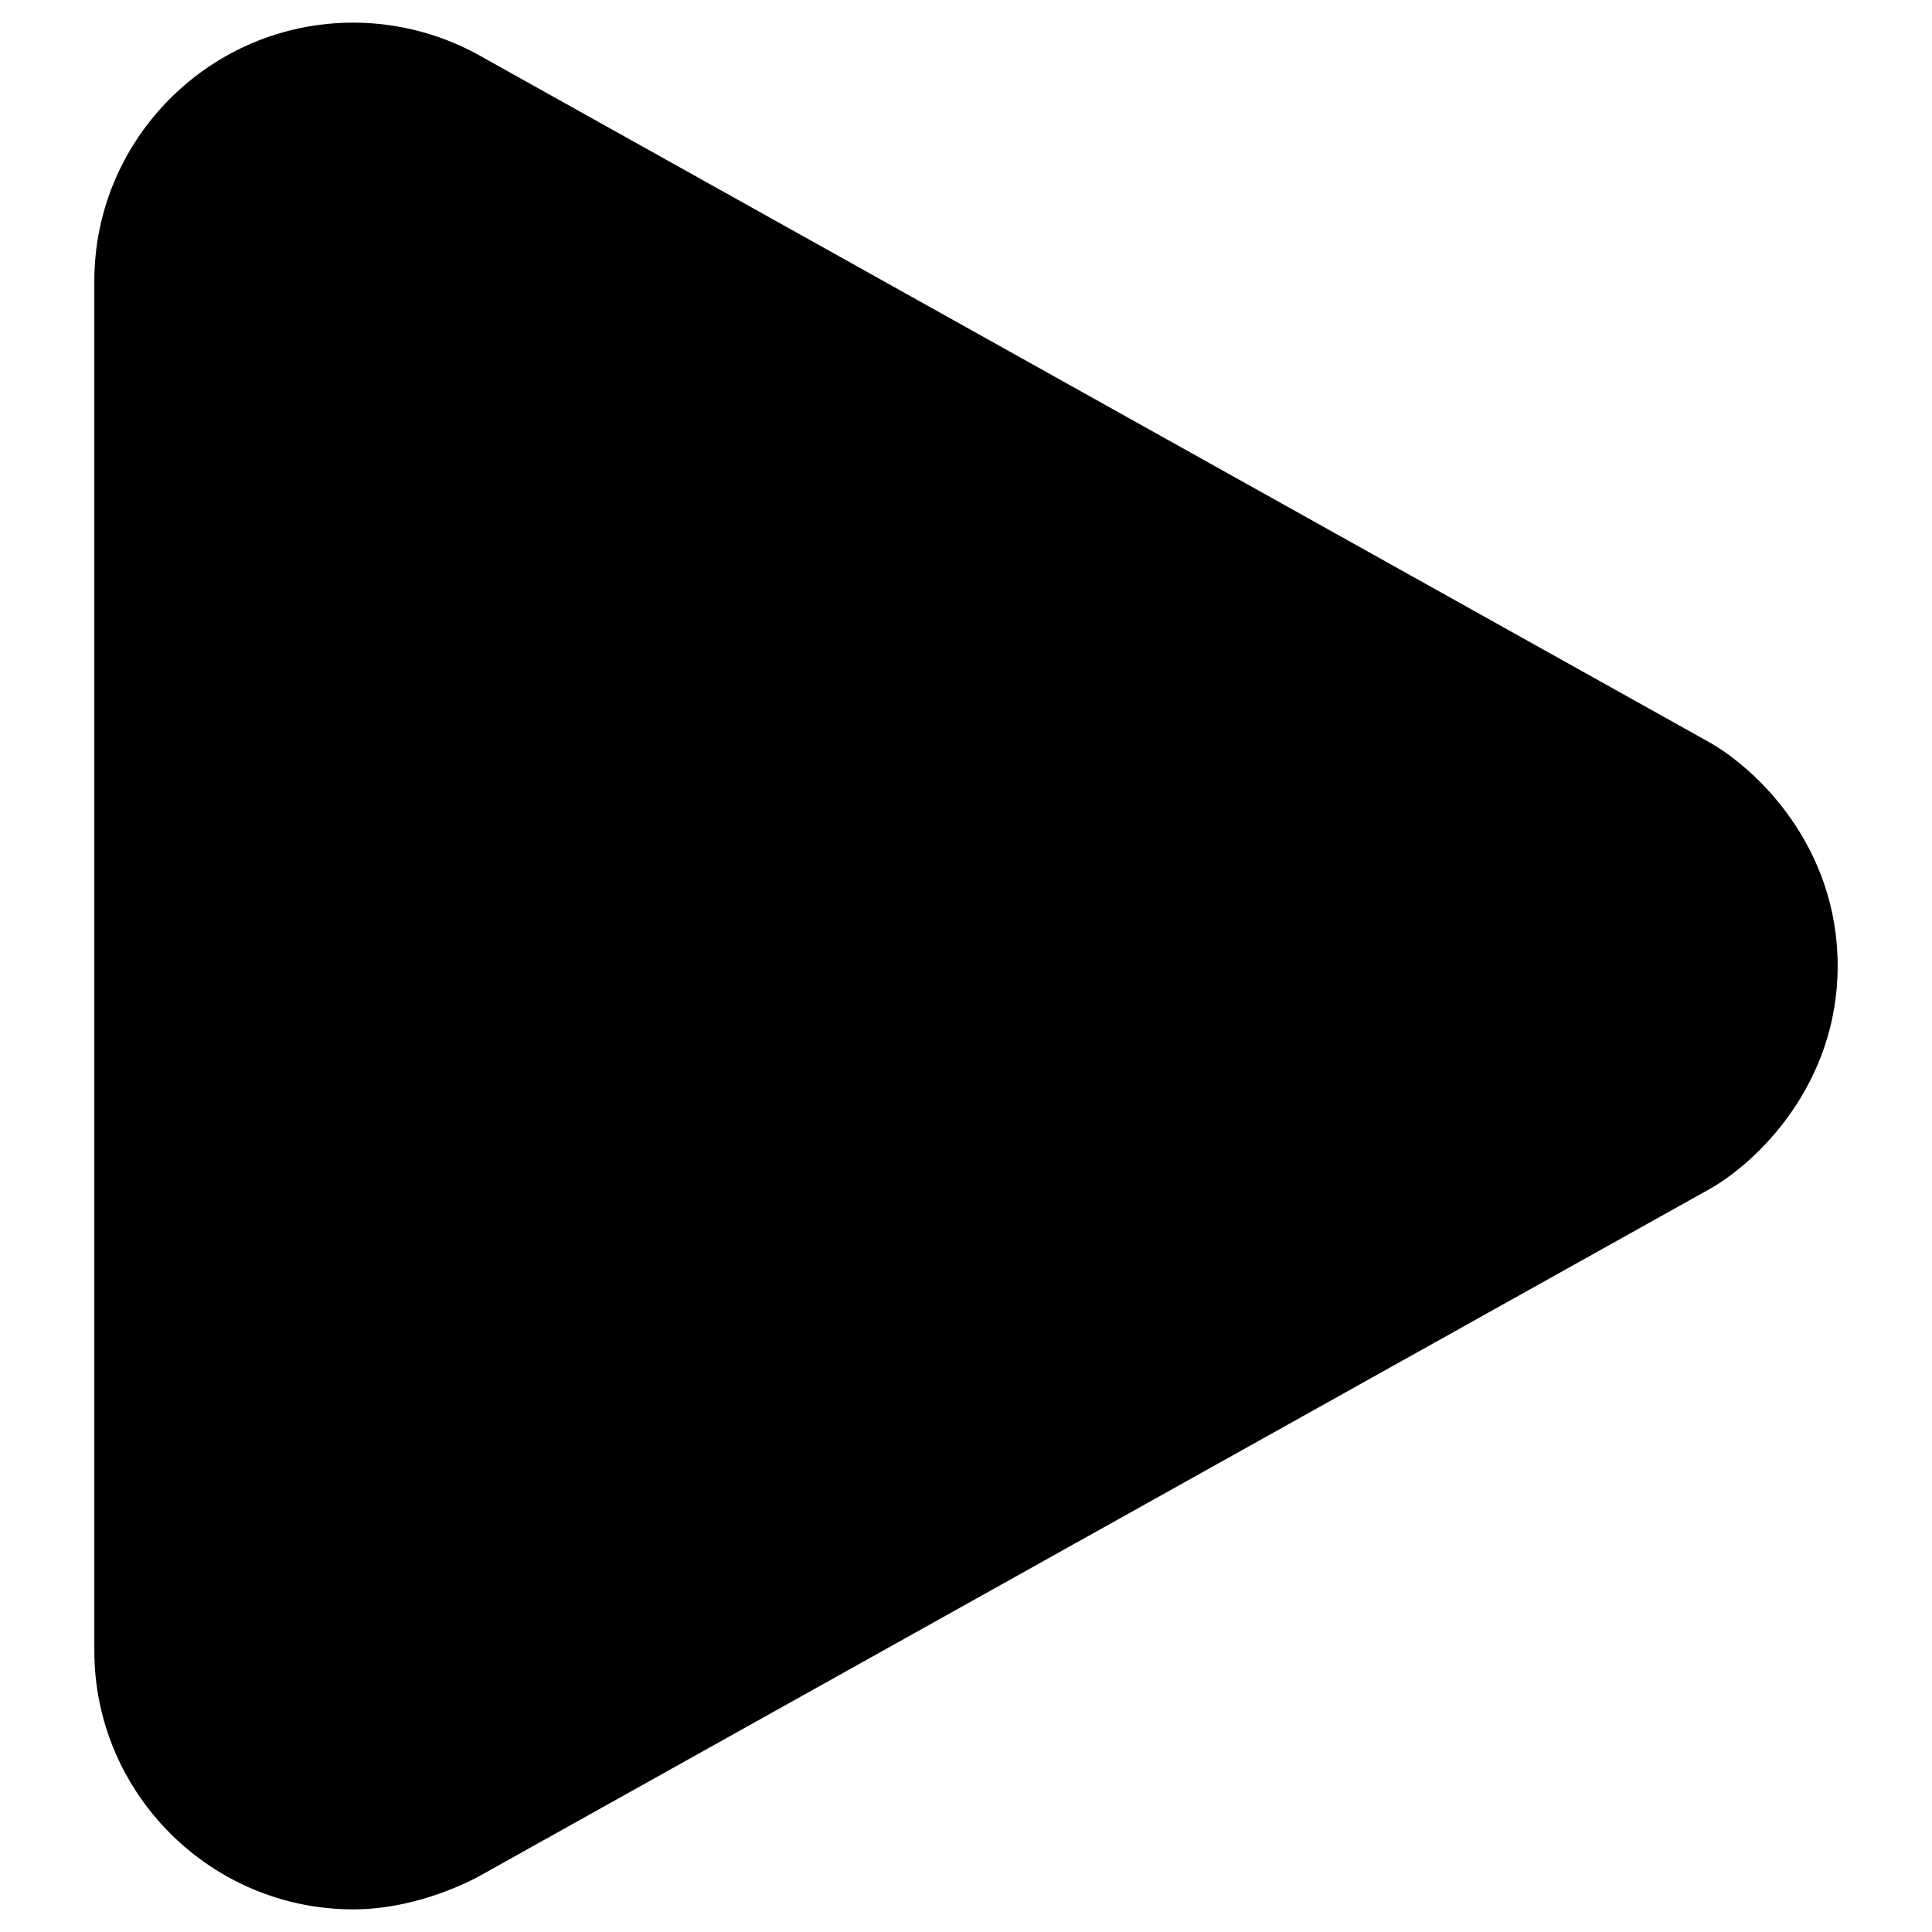
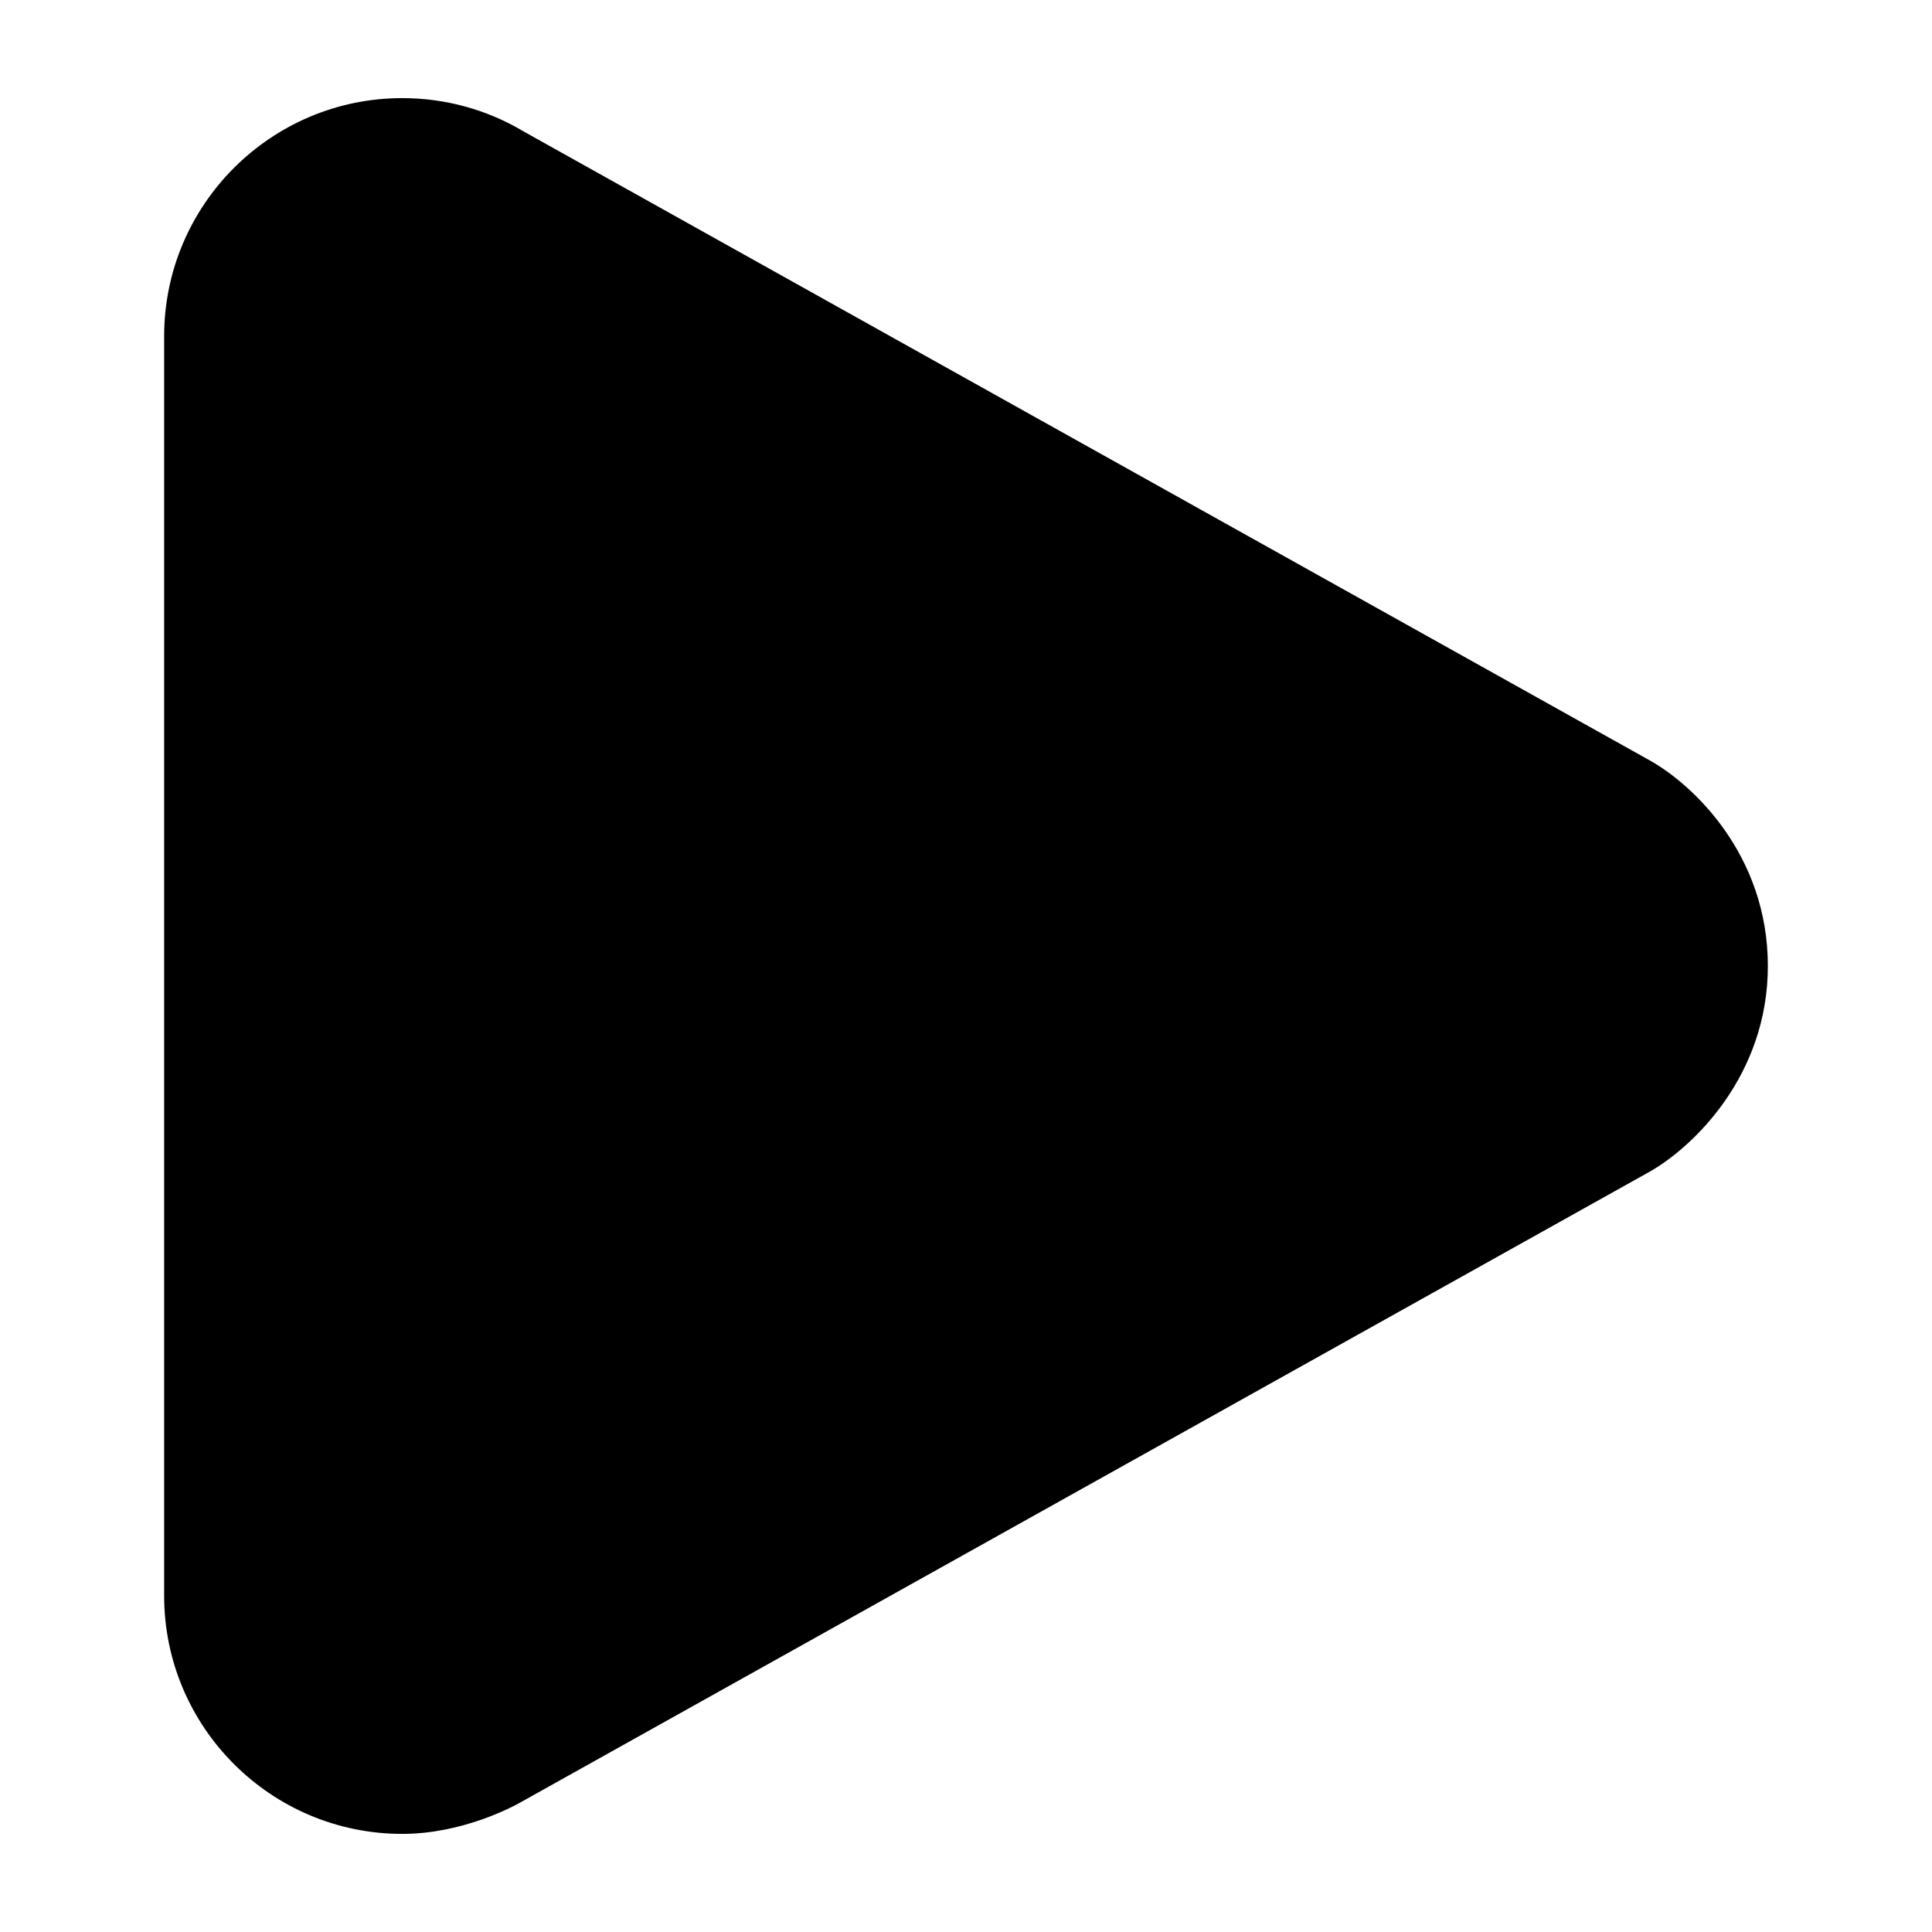
<svg xmlns="http://www.w3.org/2000/svg" version="1.1" x="0px" y="0px" viewBox="0 0 512 512" enable-background="new 0 0 512 512" xml:space="preserve">
  <g id="Layer_1">
    <g>
-       <path d="M93.6,506C55.8,506,25,475.2,25,437.5V74.5C25,36.7,55.8,6,93.6,6c12.3,0,24.3,3.3,34.9,9.5l324.3,181.1    C465.3,203.6,487,224,487,256c0,31.5-21.4,52.1-34.1,59.2l-325,181.5C125.3,498.2,110.8,506,93.6,506z" />
+       <path d="M106.6,486c-34.8,0-63.1-28.3-63.1-63.1V89.1c0-34.8,28.3-63.1,63.1-63.1c11.3,0,22.4,3,32.1,8.8L437,201.4    c11.6,6.4,31.5,25.1,31.5,54.6c0,29-19.7,47.9-31.3,54.5l-299,167C135.8,478.9,122.4,486,106.6,486z" />
    </g>
  </g>
  <g id="Layer_2">
</g>
</svg>
